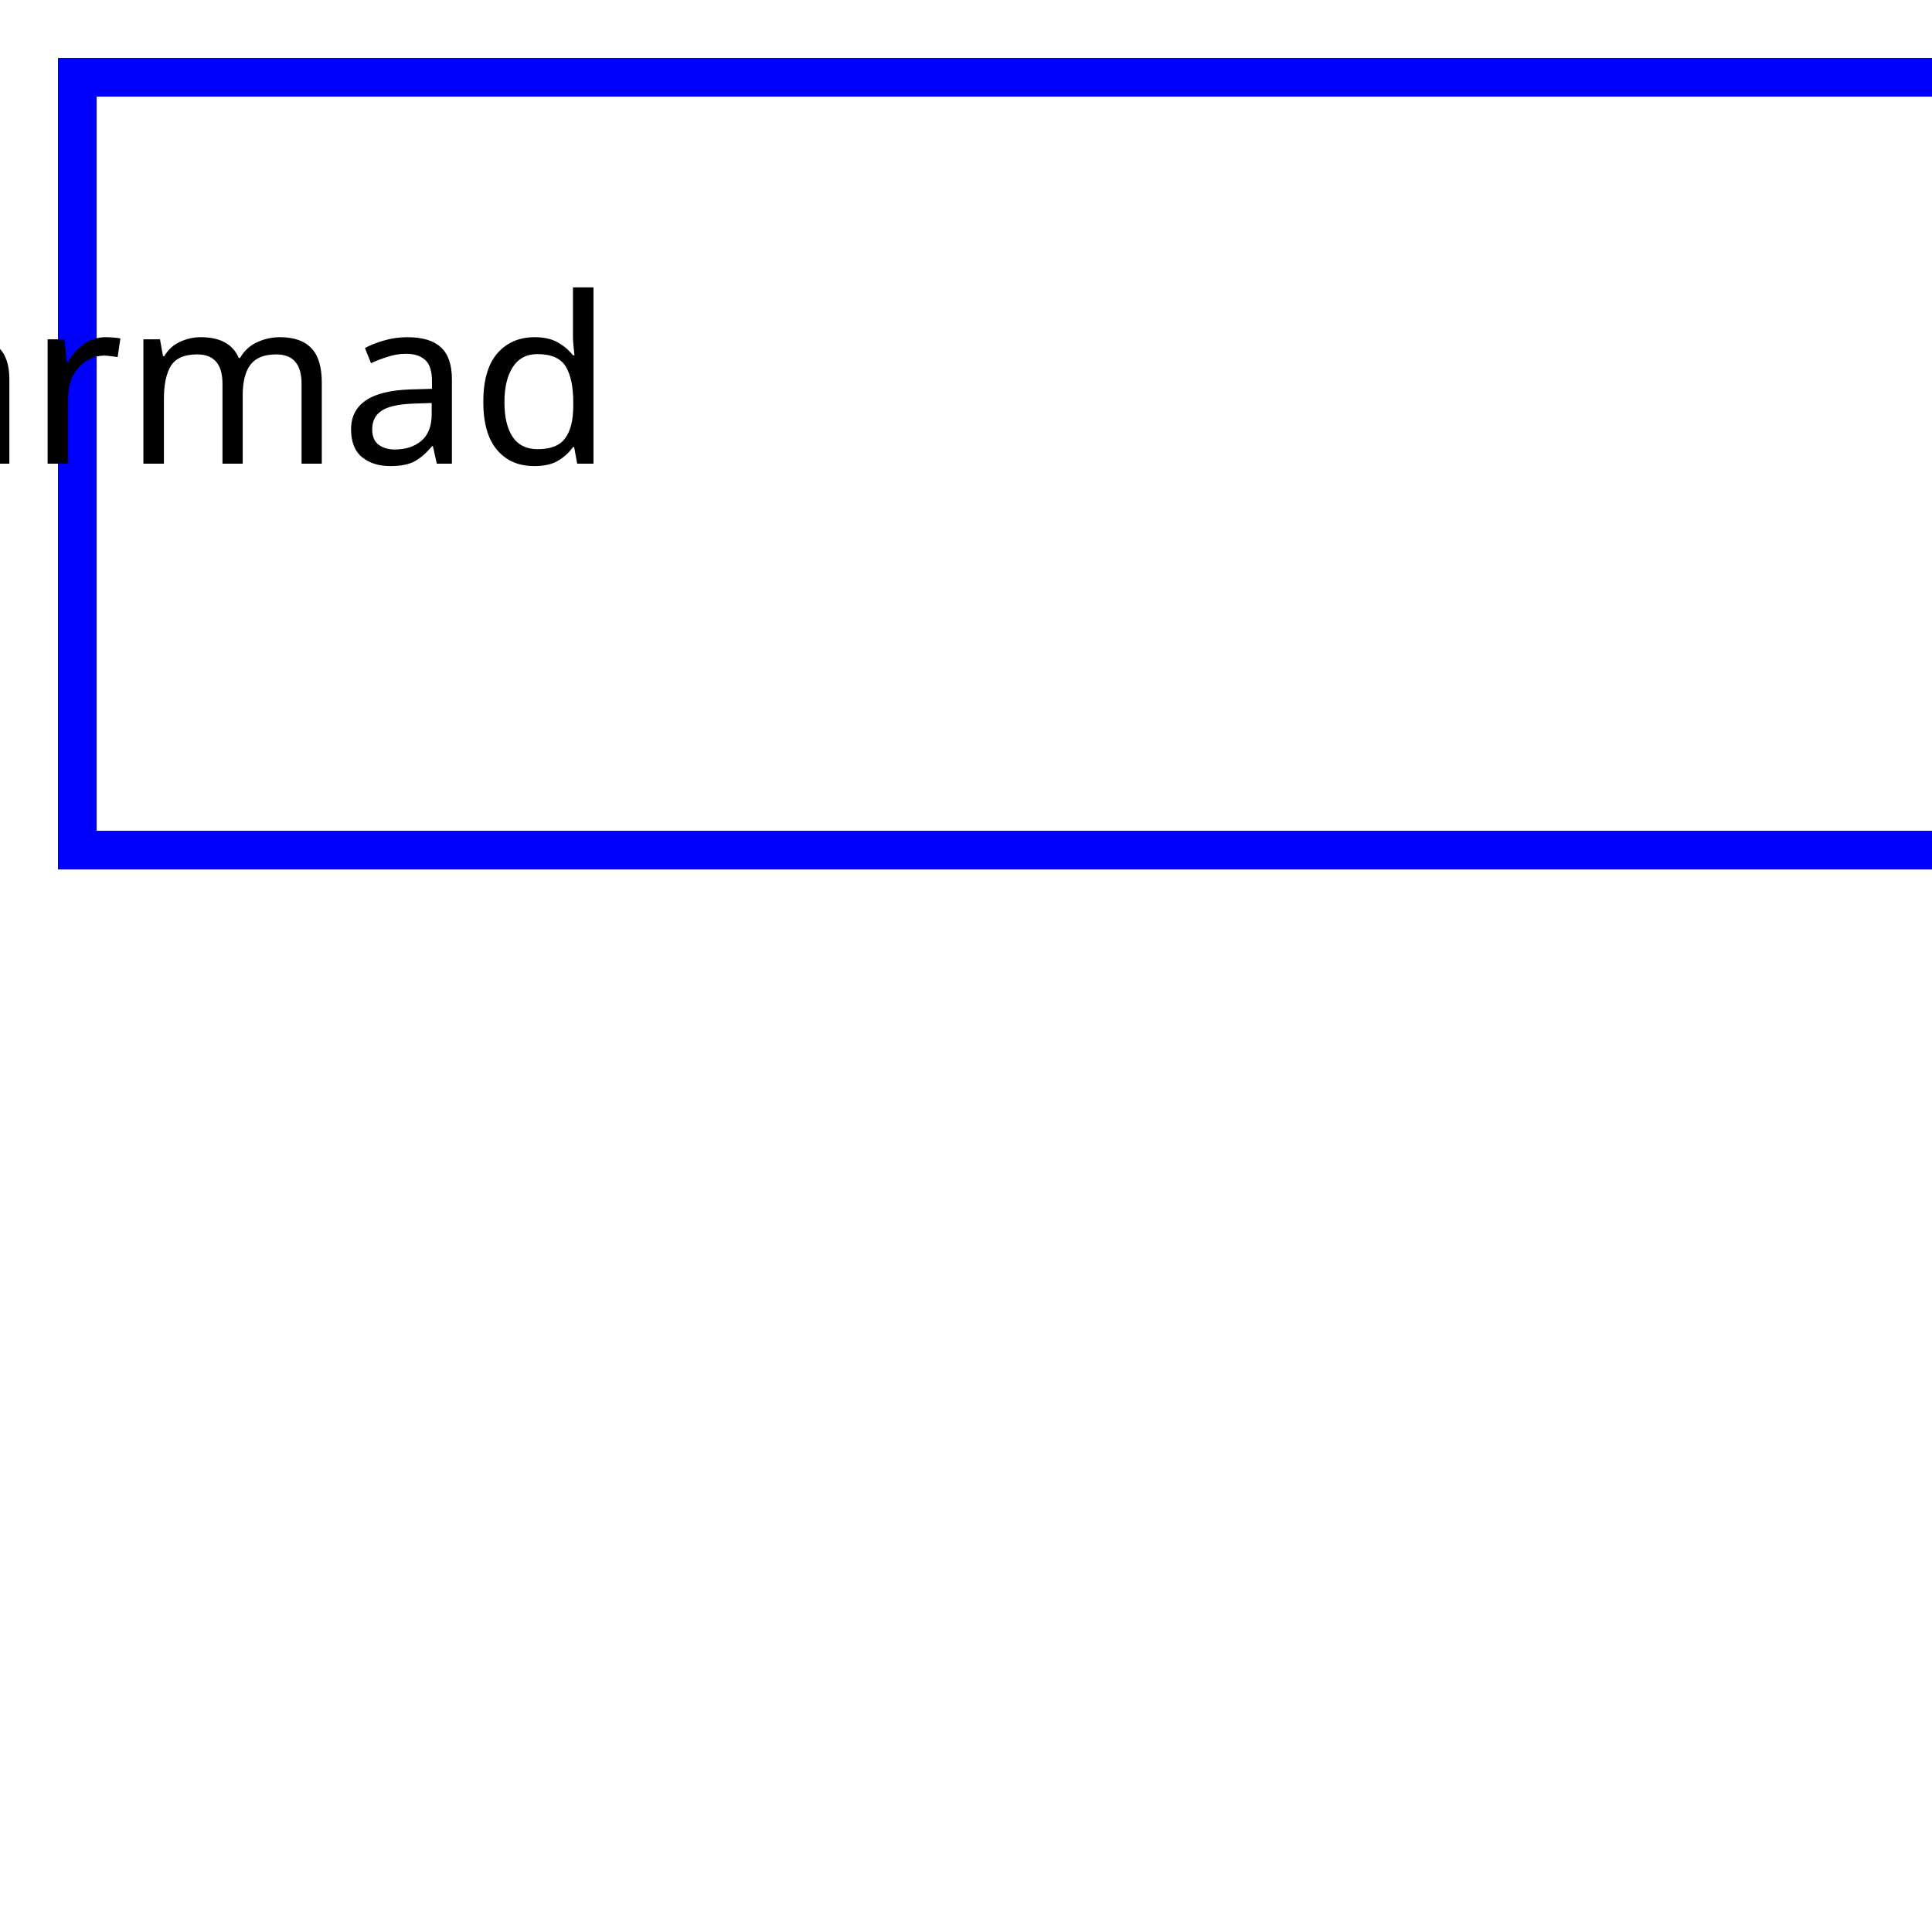
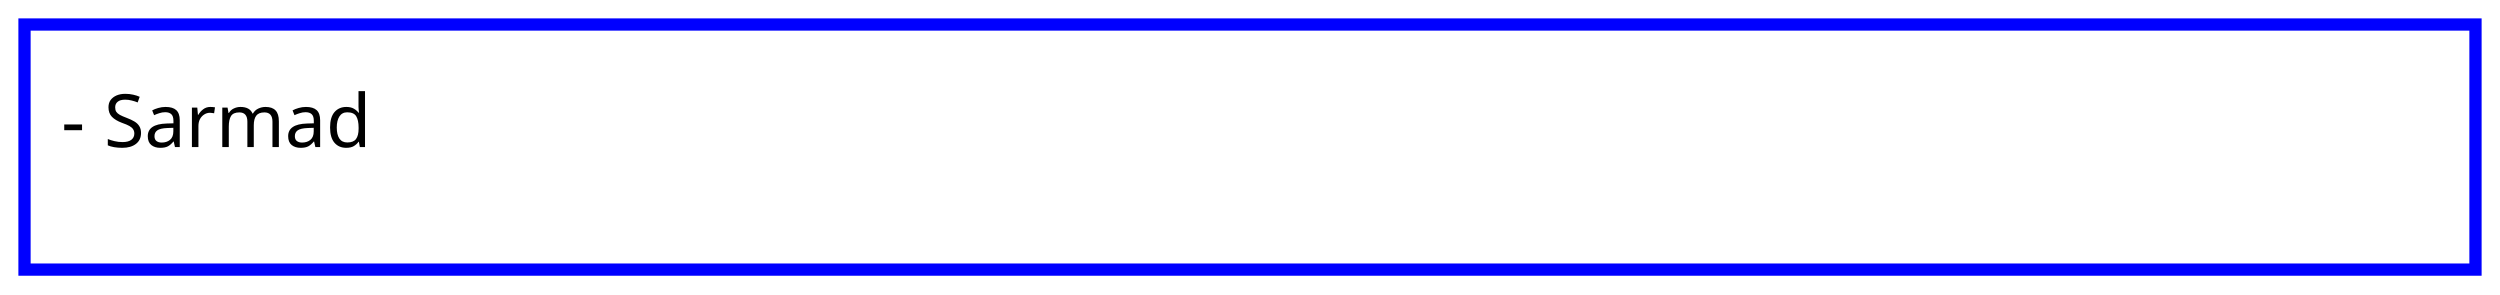
- <svg xmlns="http://www.w3.org/2000/svg" xmlns:xlink="http://www.w3.org/1999/xlink" width="100" height="100">
+ <svg xmlns="http://www.w3.org/2000/svg" xmlns:xlink="http://www.w3.org/1999/xlink" width="408" height="48">
  <defs>
    <ref id="paramText" param="text-label">button</ref>
  </defs>
  <rect x="4" y="4" width="400" height="40" fill="none" stroke="blue" stroke-width="2" />
-   <text x="8" y="24" text-anchor="middle" font-size="12" fill="black" font-family="Verdana">
+   <text x="10" y="24" text-anchor="start" font-size="12" fill="black" font-family="Verdana">
        - Sarmad <tref xlink:href="url(#a)" />
  </text>
</svg>
